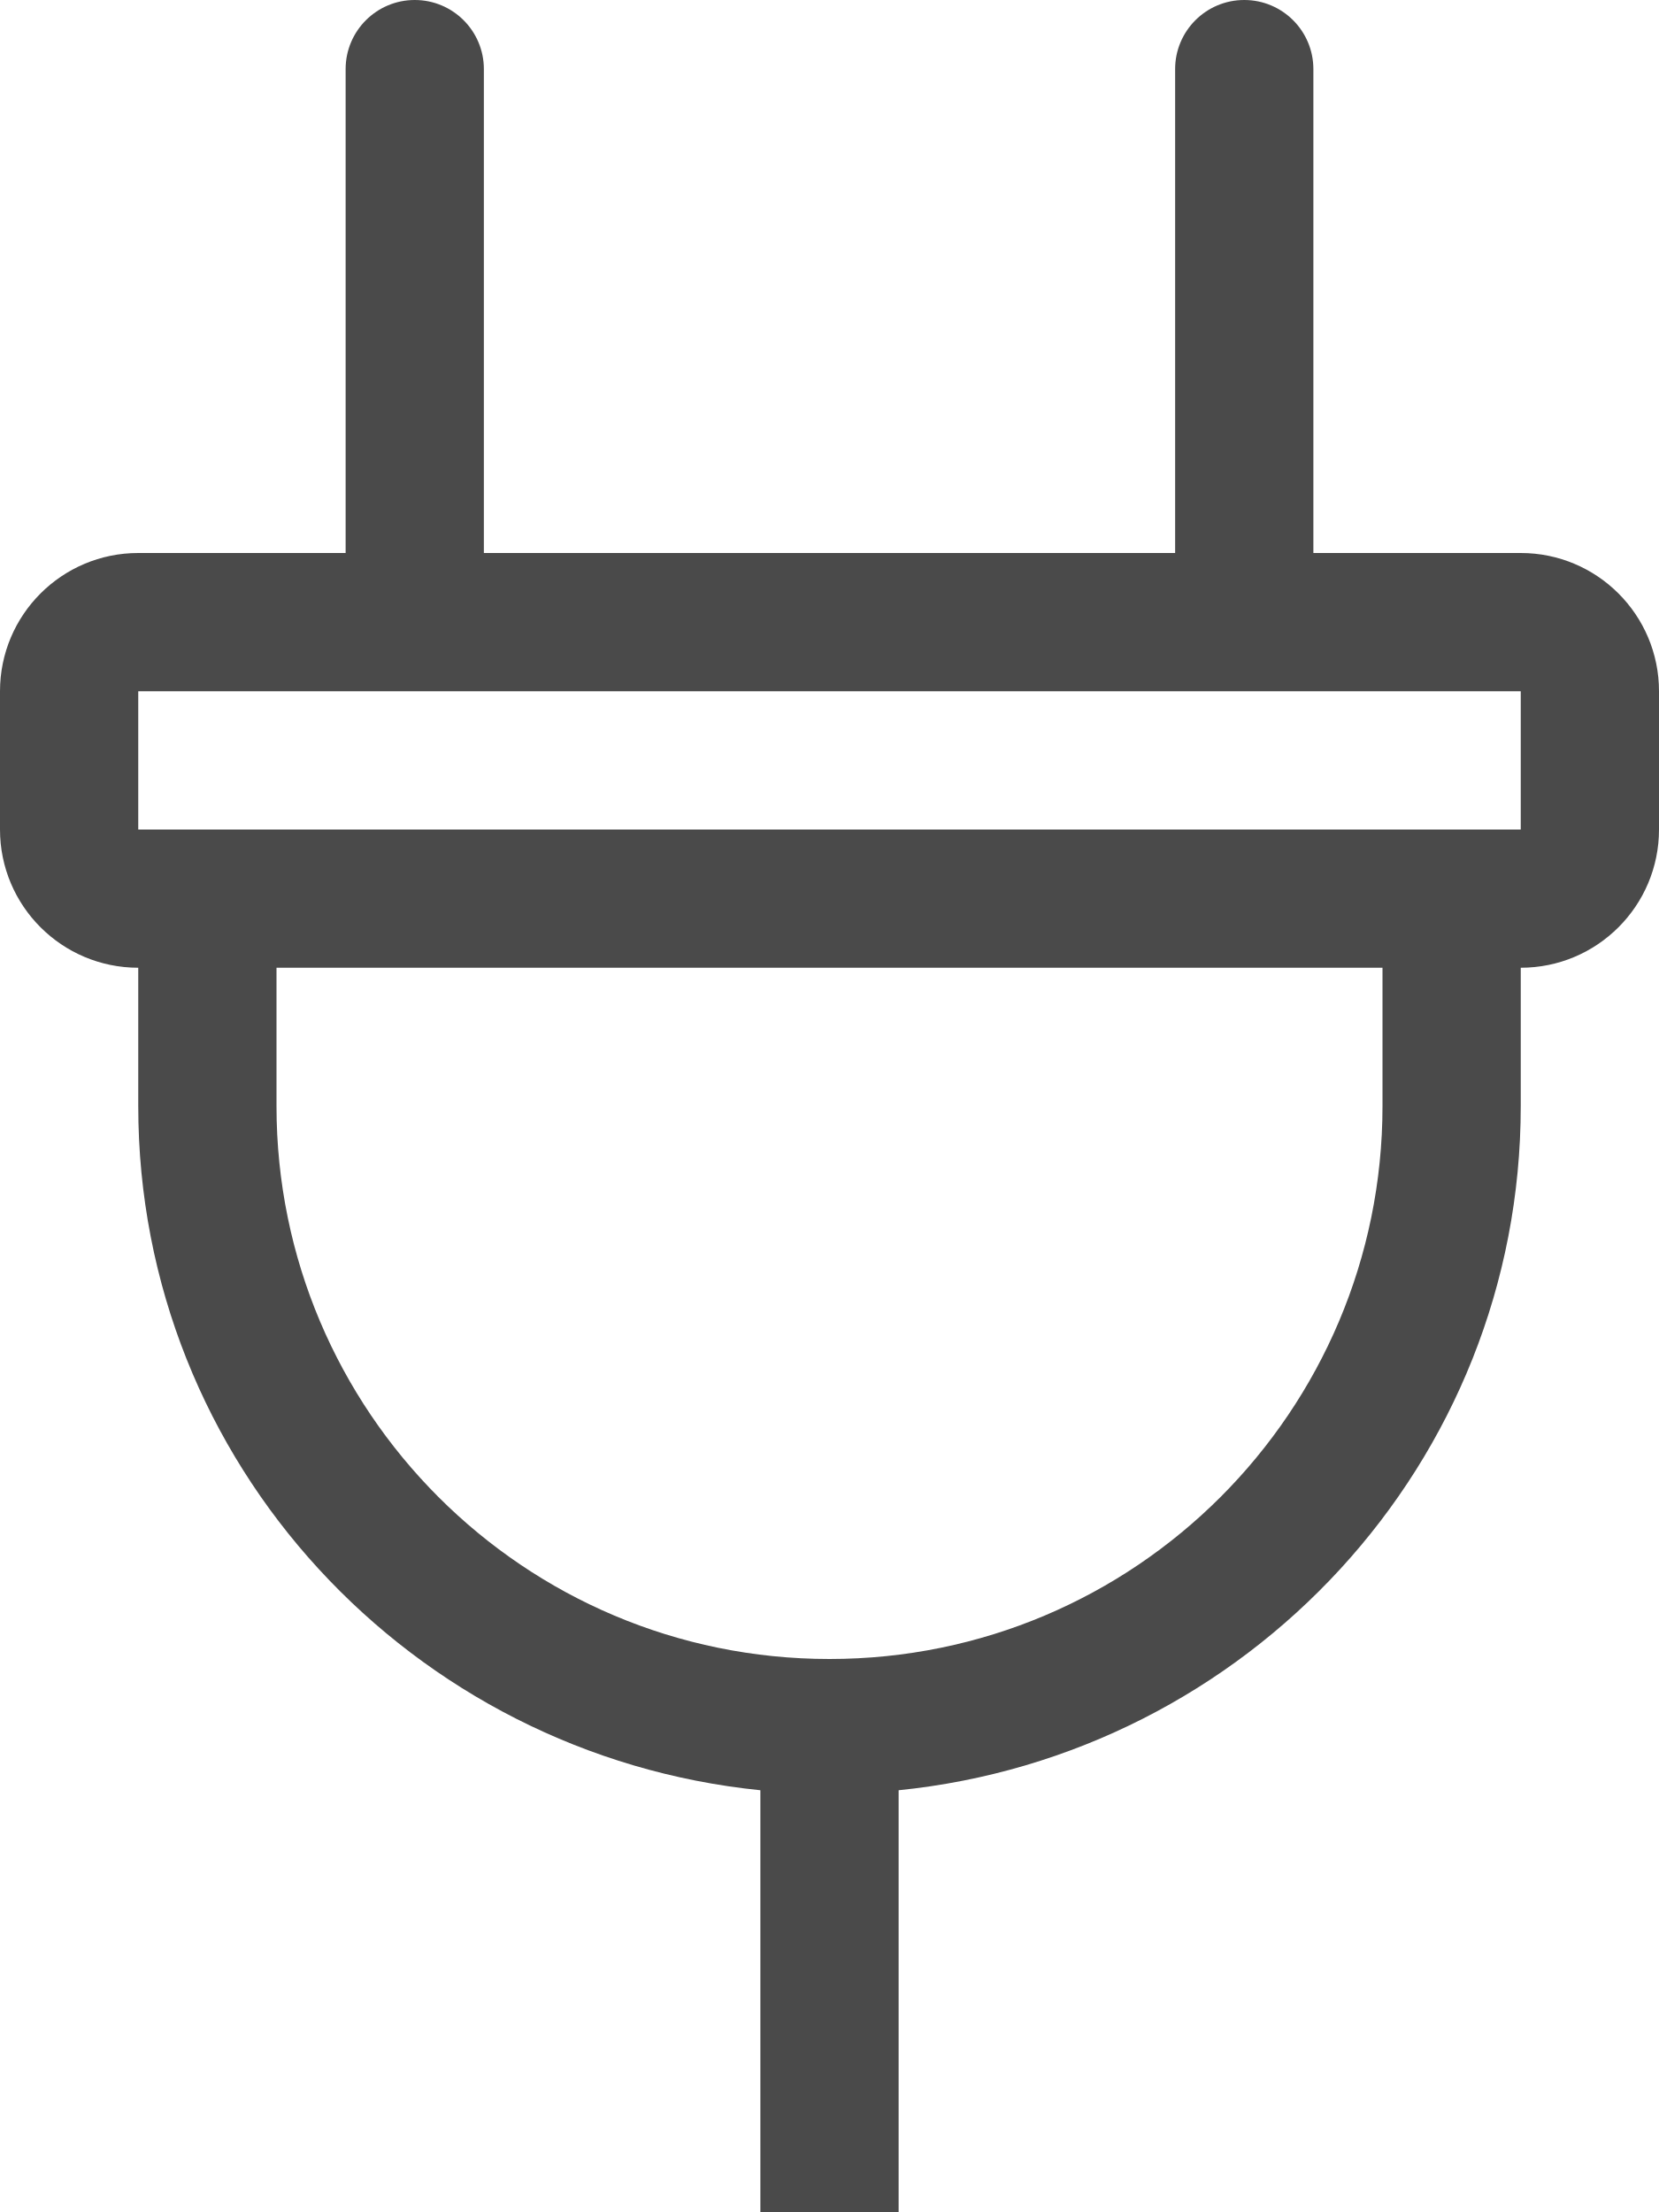
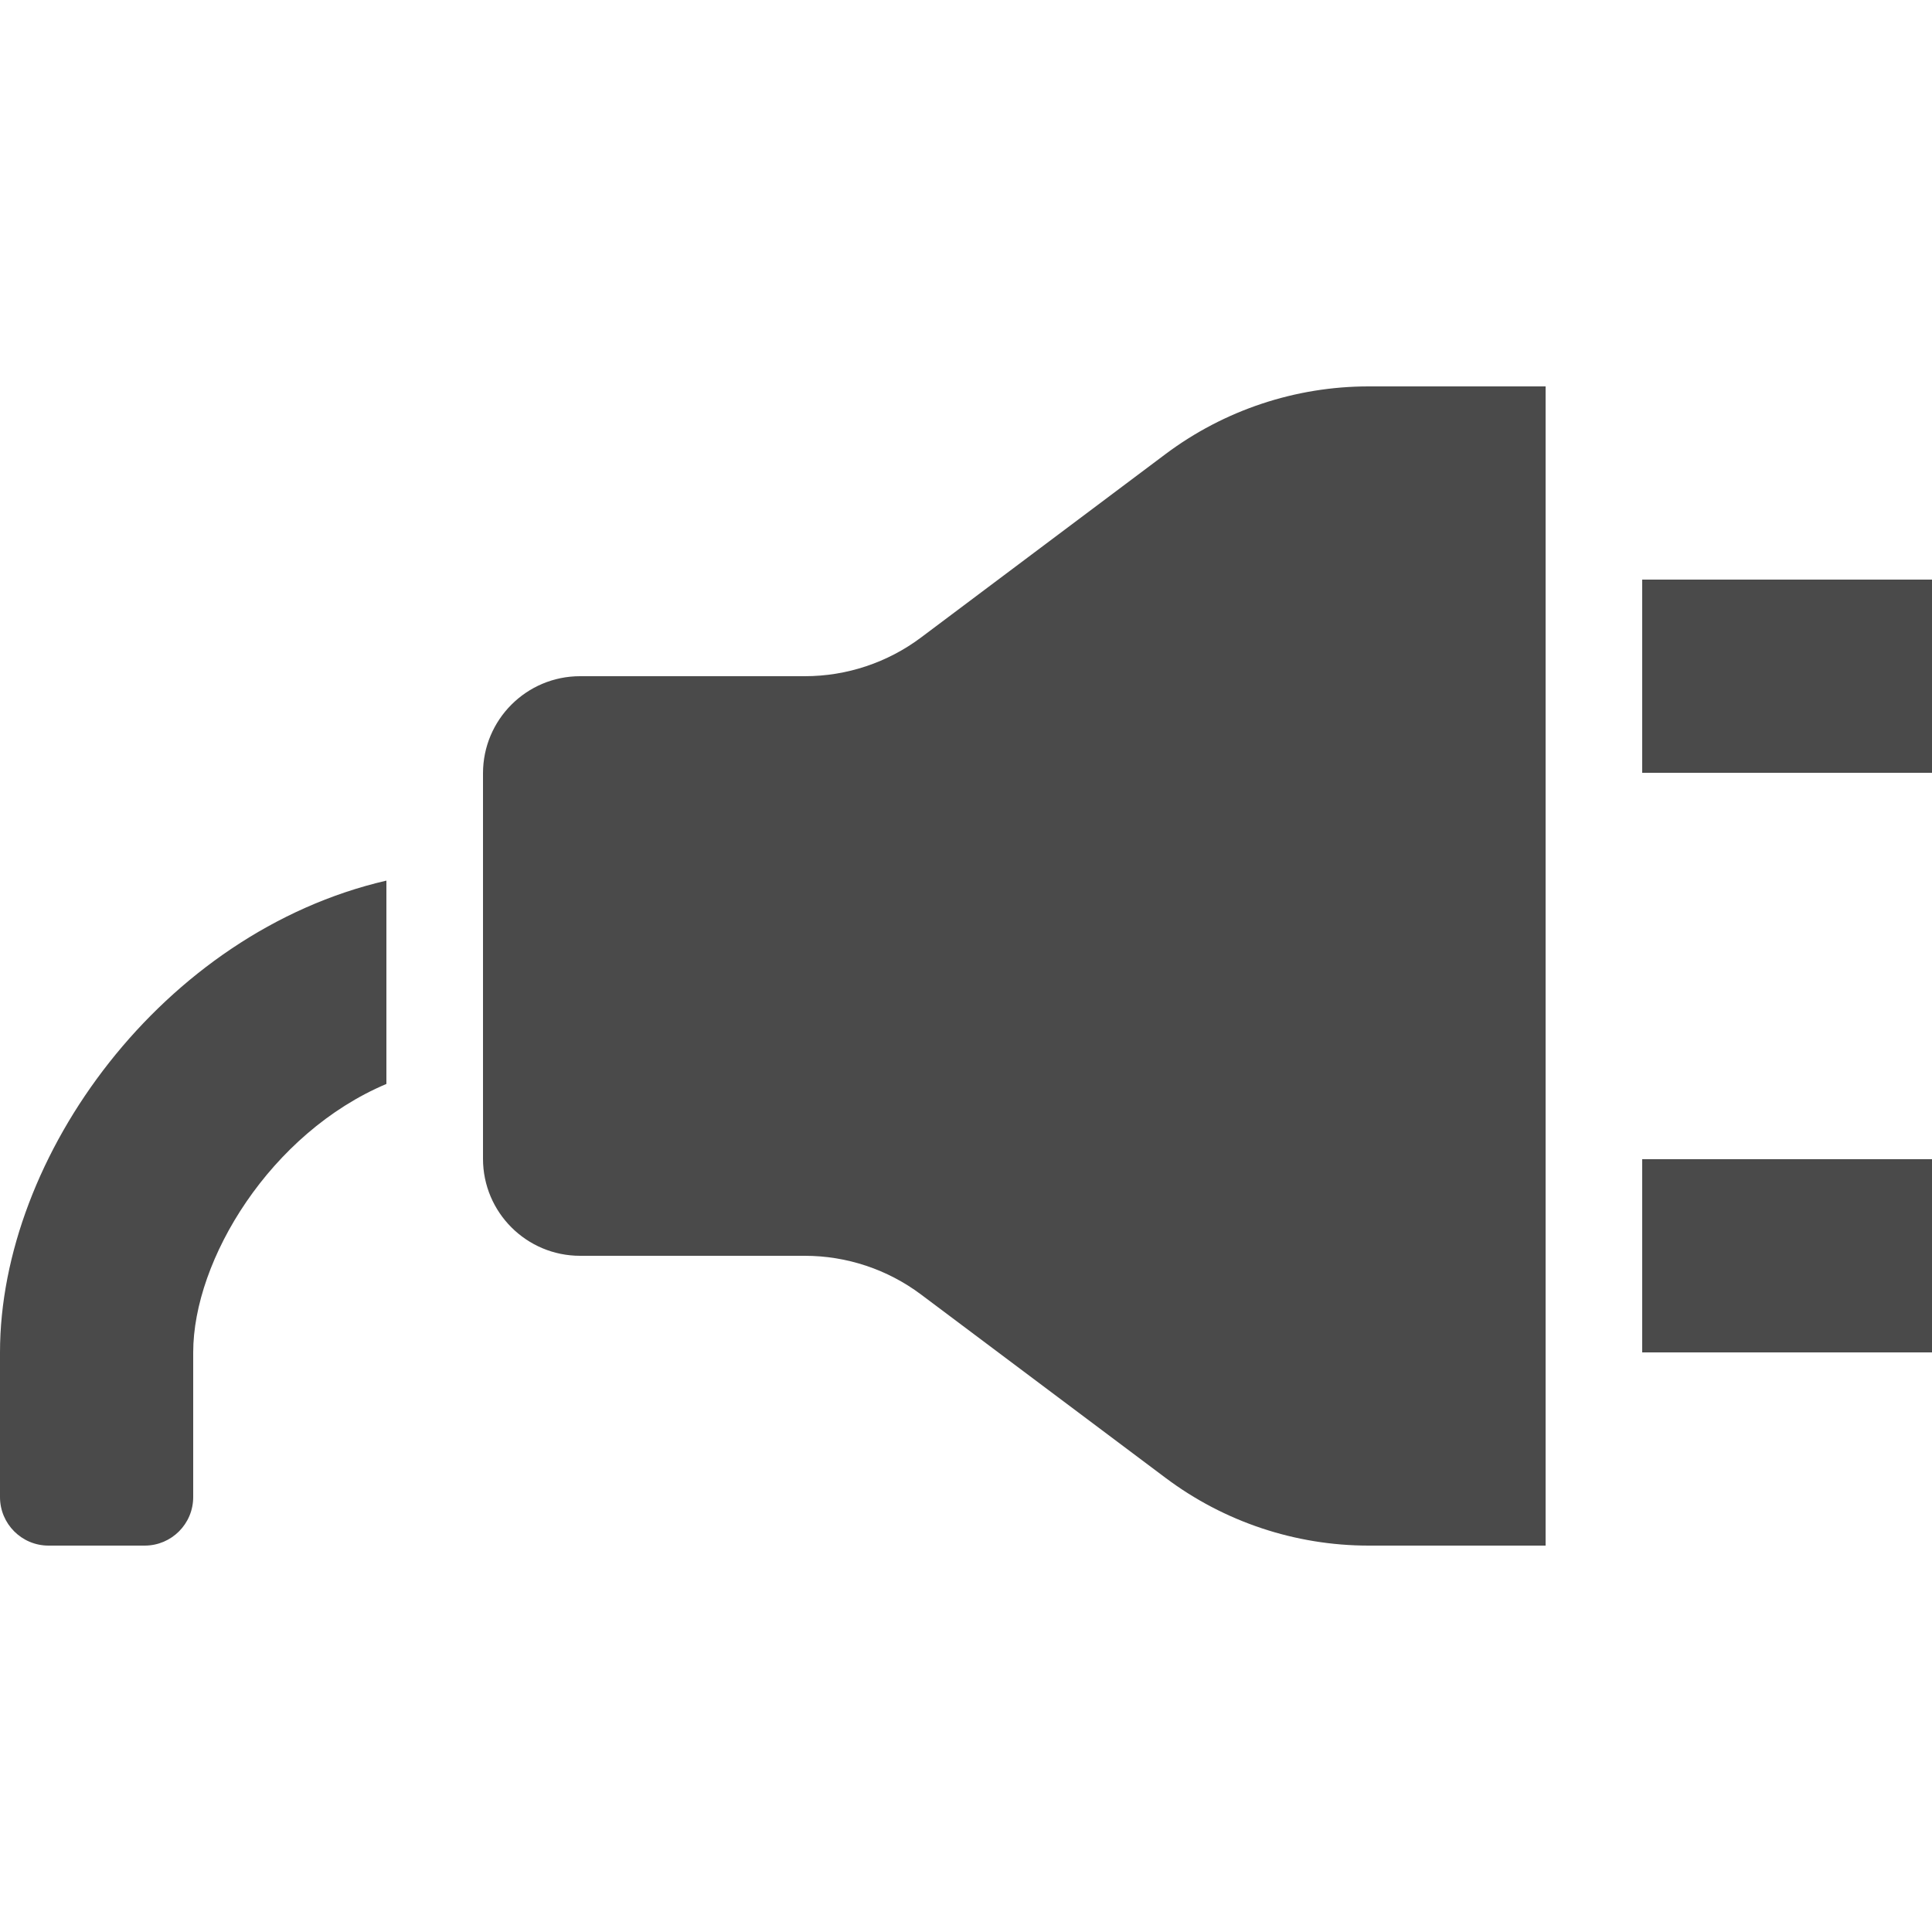
- <svg xmlns="http://www.w3.org/2000/svg" aria-hidden="true" focusable="false" data-prefix="fal" data-icon="plug" role="img" viewBox="0 0 384 512" class="svg-inline--fa fa-plug fa-w-12 fa-9x">
-   <path fill="#4a4a4a" d="M352,128H304V16a16,16,0,0,0-32,0V128H112V16a16,16,0,0,0-32,0V128H32A32,32,0,0,0,0,160v32a32,32,0,0,0,32,32v32c0,82.75,63.37,150.22,144,158.38V512h32V414.38c80.63-8.16,144-75.63,144-158.38V224a32,32,0,0,0,32-32V160A32,32,0,0,0,352,128ZM320,256a128,128,0,0,1-256,0V224H320Zm32-64H32V160H352Z" class="" />
+ <svg xmlns="http://www.w3.org/2000/svg" fill="#4a4a4a" viewBox="0 0 100 100" version="1.1" id="svg7" width="100" height="100">
+   <defs id="defs11" />
+   <g id="SVGRepo_bgCarrier" stroke-width="0" />
+   <g id="SVGRepo_tracerCarrier" stroke-linecap="round" stroke-linejoin="round" />
+   <path d="m 0,70 v 7.49 C 0,78.875 1.125,80 2.51,80 H 7.495 A 2.51,2.51 0 0 0 10,77.49 V 70 C 10,65.205 14.005,58.635 20,56.105 V 45.58 C 8.42,48.26 0,59.85 0,70 Z m 60.325,-46.495 -12.65,9.49 C 45.94,34.295 43.83,35 41.66,35 H 30.025 C 27.25,35 25,37.25 25,40.025 V 59.98 C 25,62.75 27.25,65 30.025,65 H 41.66 c 2.17,0 4.28,0.705 6.015,2.005 l 12.655,9.49 A 17.51,17.51 0 0 0 70.84,80 H 80 V 20 h -9.16 c -3.79,0 -7.48,1.23 -10.515,3.505 z M 85,30 v 10 h 15 V 30 Z m 0,40 h 15 V 60 H 85 Z" id="path4" style="stroke-width:5" />
</svg>
